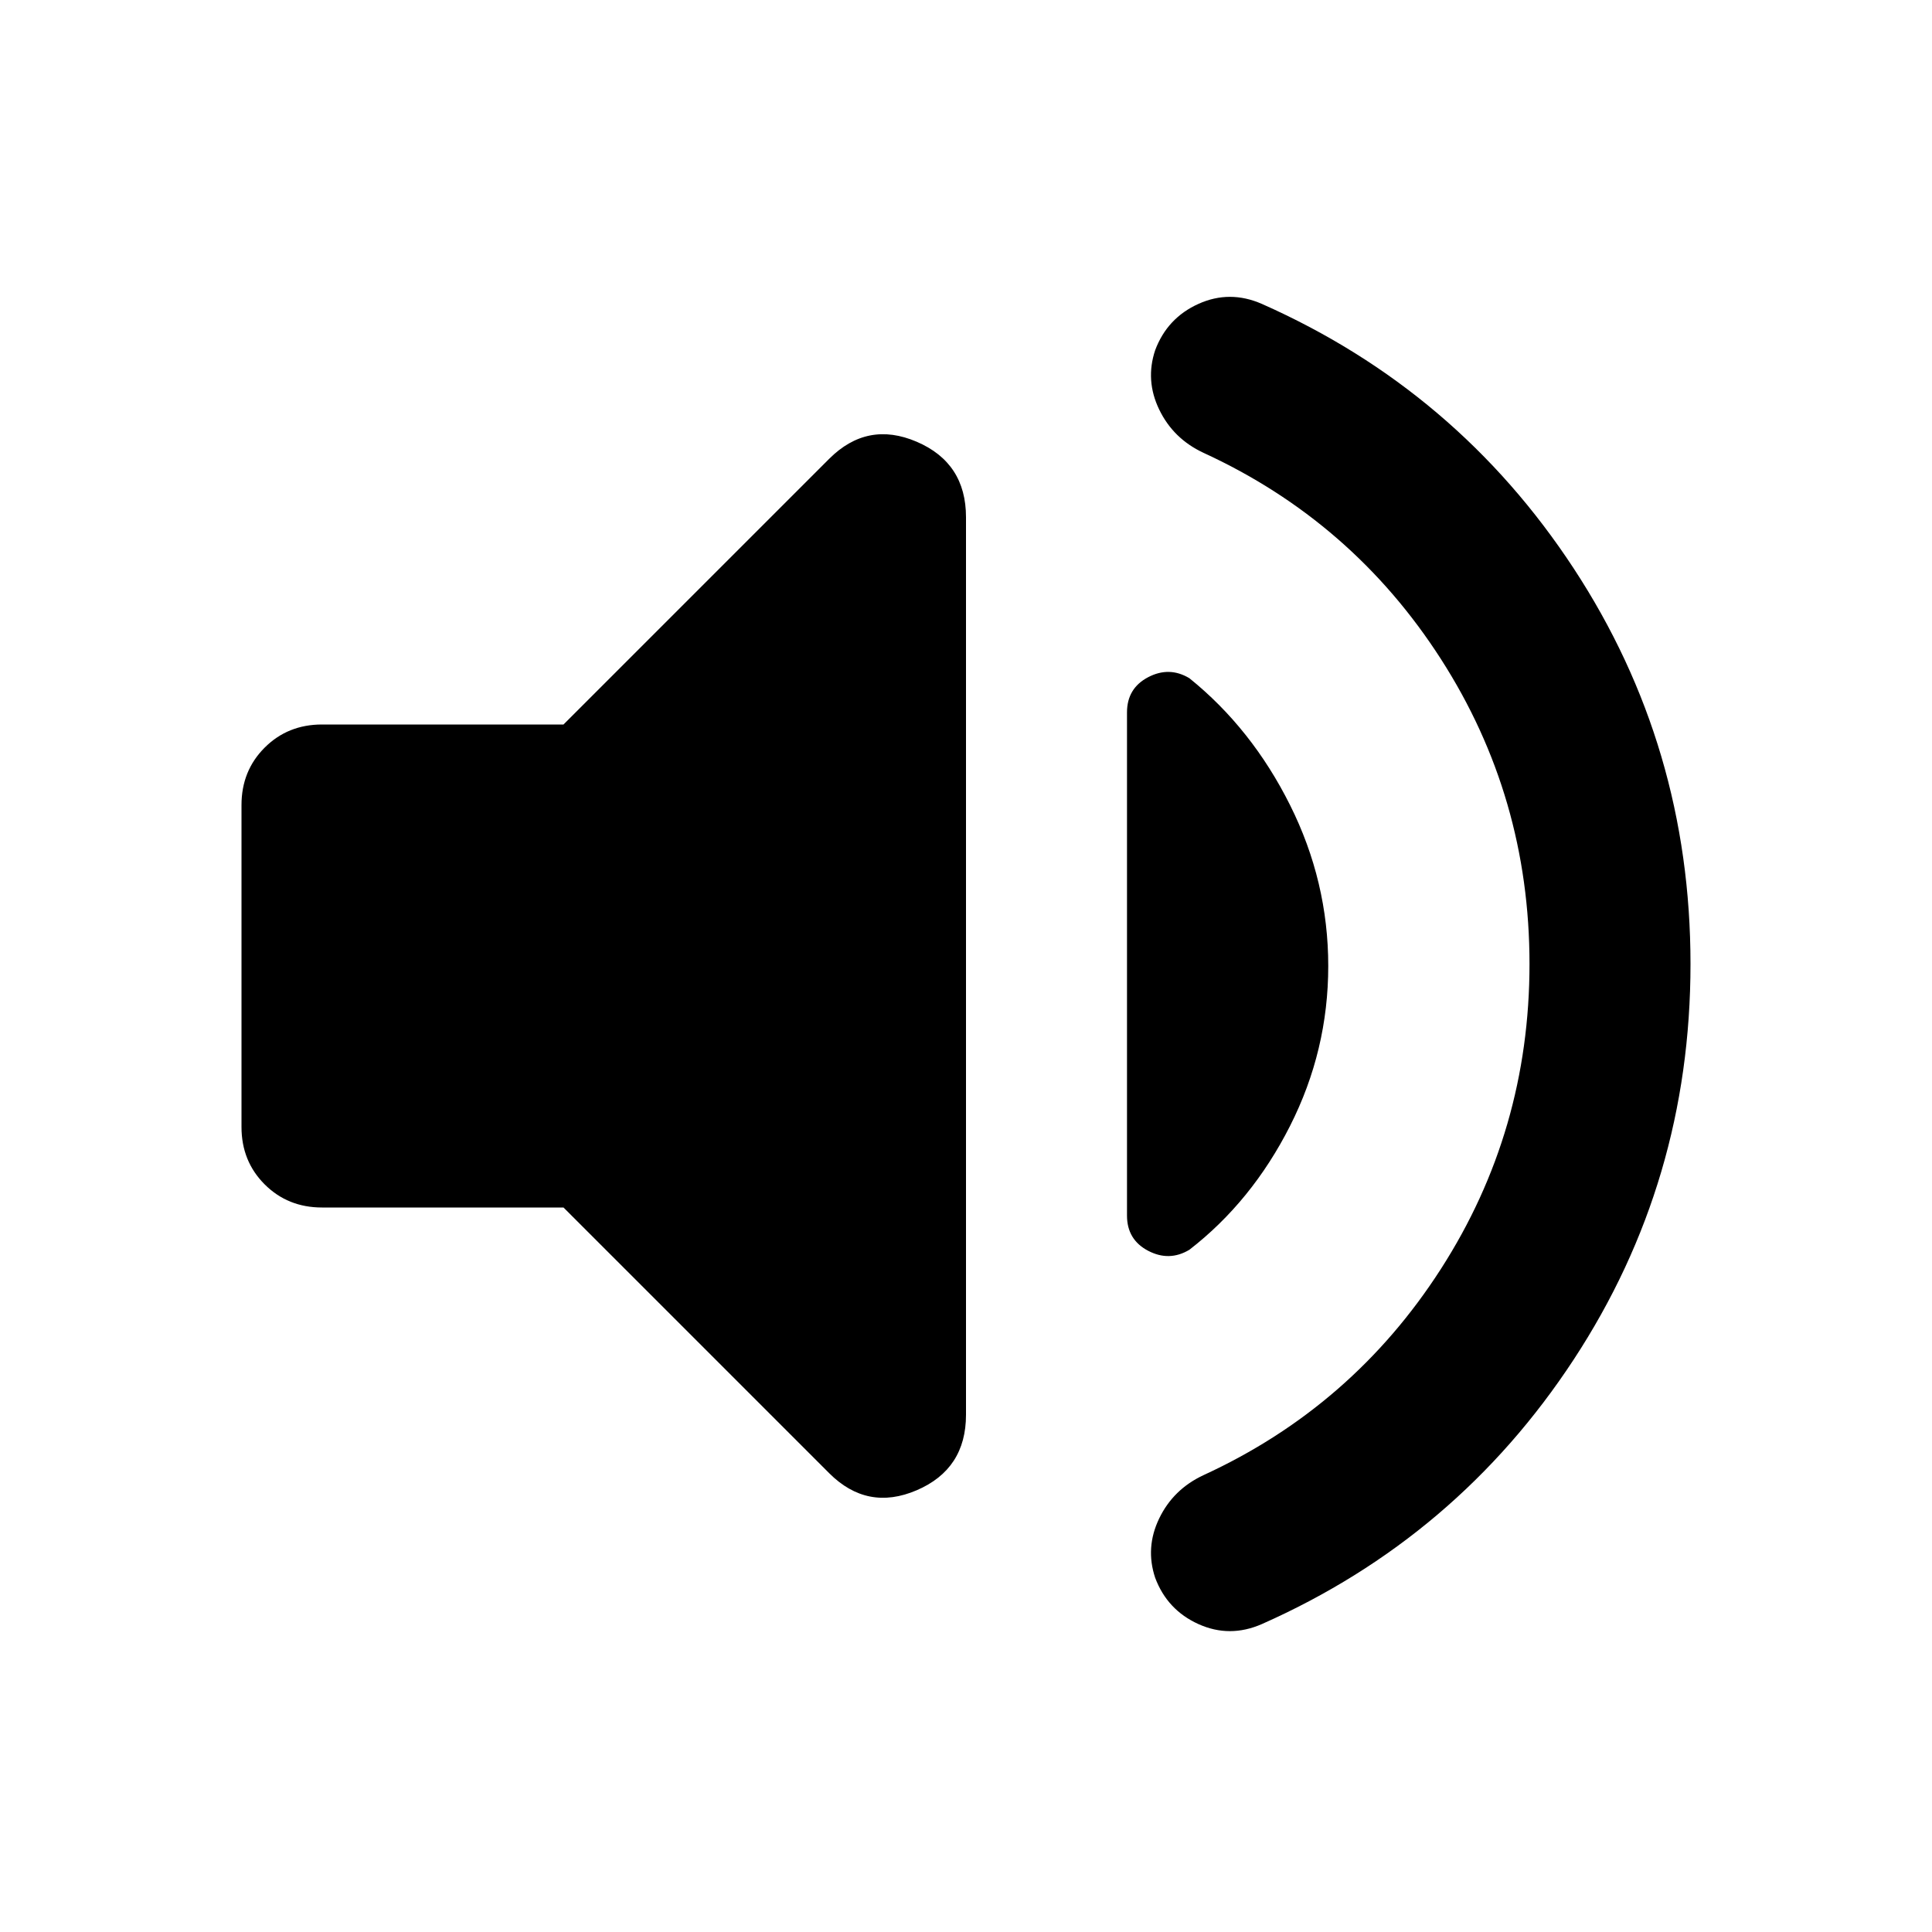
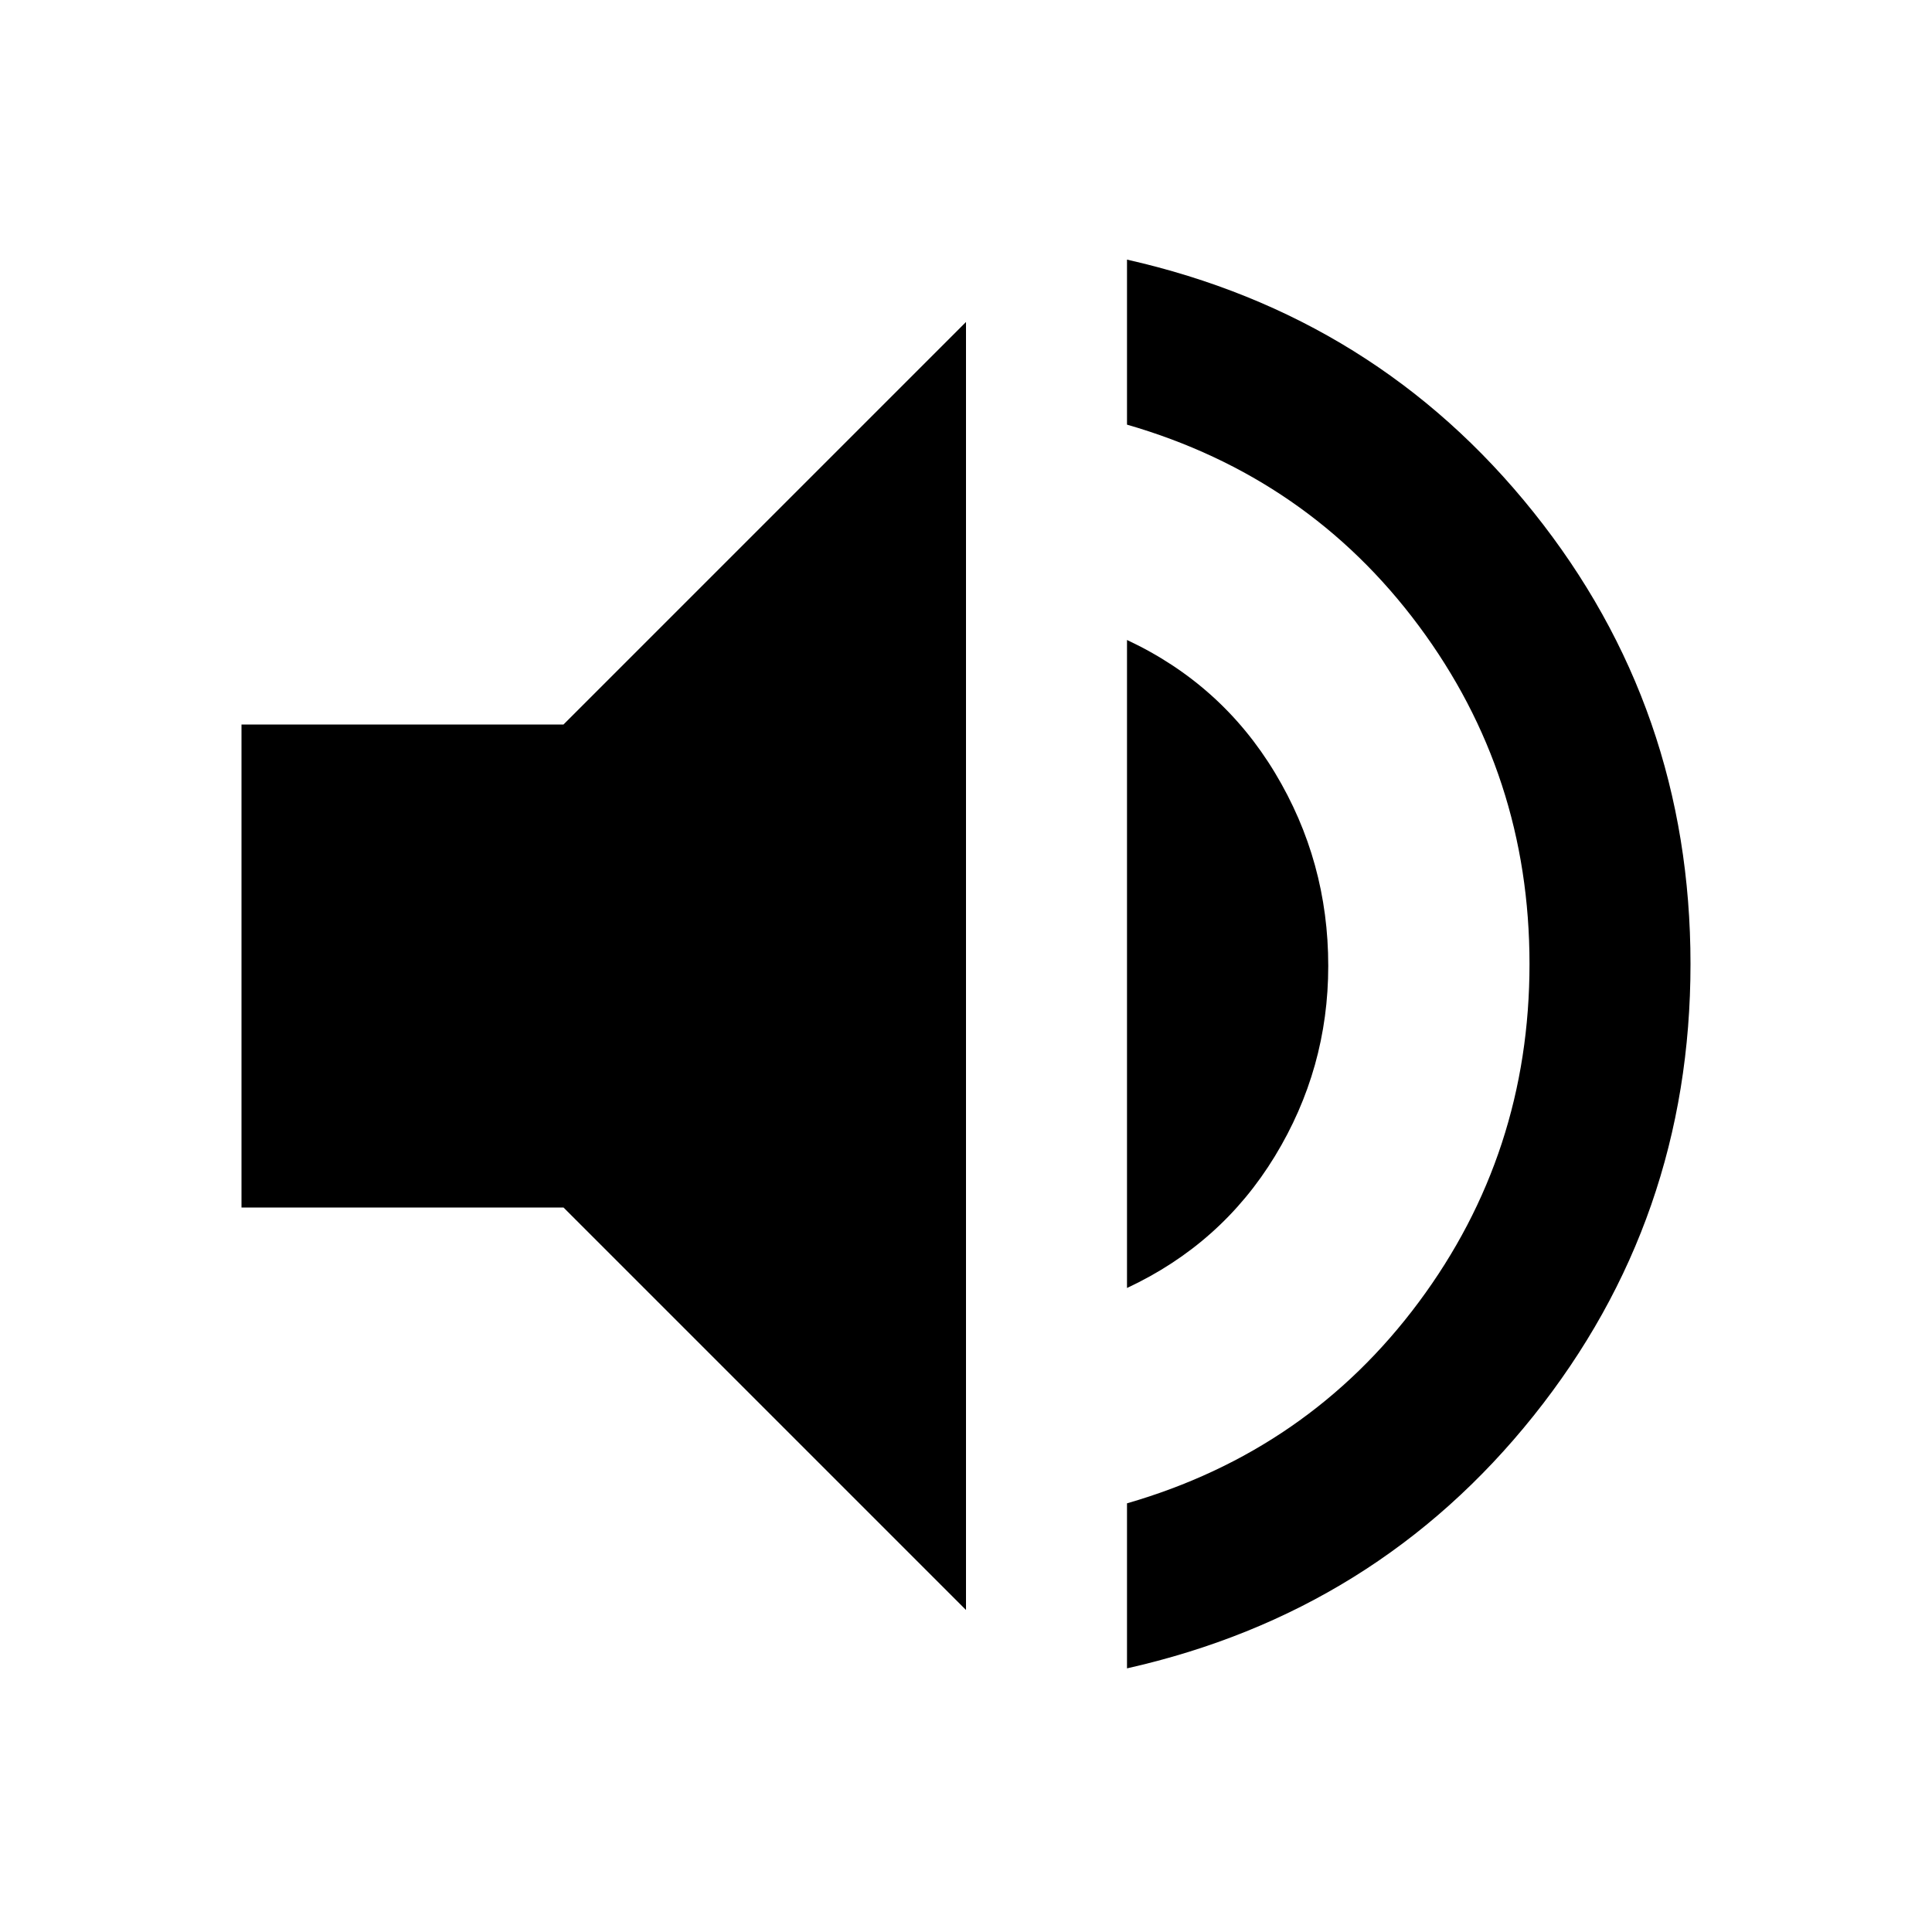
- <svg xmlns="http://www.w3.org/2000/svg" height="24" viewBox="0 -960 960 960" width="24">
-   <path d="M760-481q0-83-44-151.5T598-735q-15-7-22-21.5t-2-29.5q6-16 21.5-23t31.5 0q97 43 155 131.5T840-481q0 108-58 196.5T627-153q-16 7-31.5 0T574-176q-5-15 2-29.5t22-21.5q74-34 118-102.5T760-481ZM280-360H160q-17 0-28.5-11.5T120-400v-160q0-17 11.5-28.5T160-600h120l132-132q19-19 43.5-8.5T480-703v446q0 27-24.5 37.5T412-228L280-360Zm380-120q0 42-19 79.5T591-339q-10 6-20.5.5T560-356v-250q0-12 10.5-17.5t20.5.5q31 25 50 63t19 80Z" />
+ <svg xmlns="http://www.w3.org/2000/svg" width="24" height="24" viewBox="0 0 24 24">
+   <path fill="currentColor" d="M14 20.725v-2.05q2.25-.65 3.625-2.5t1.375-4.2t-1.375-4.2T14 5.275v-2.05q3.1.7 5.05 3.138T21 11.975t-1.95 5.613T14 20.725M3 15V9h4l5-5v16l-5-5zm11 1V7.95q1.175.55 1.838 1.65T16.5 12q0 1.275-.663 2.363T14 16" />
</svg>
